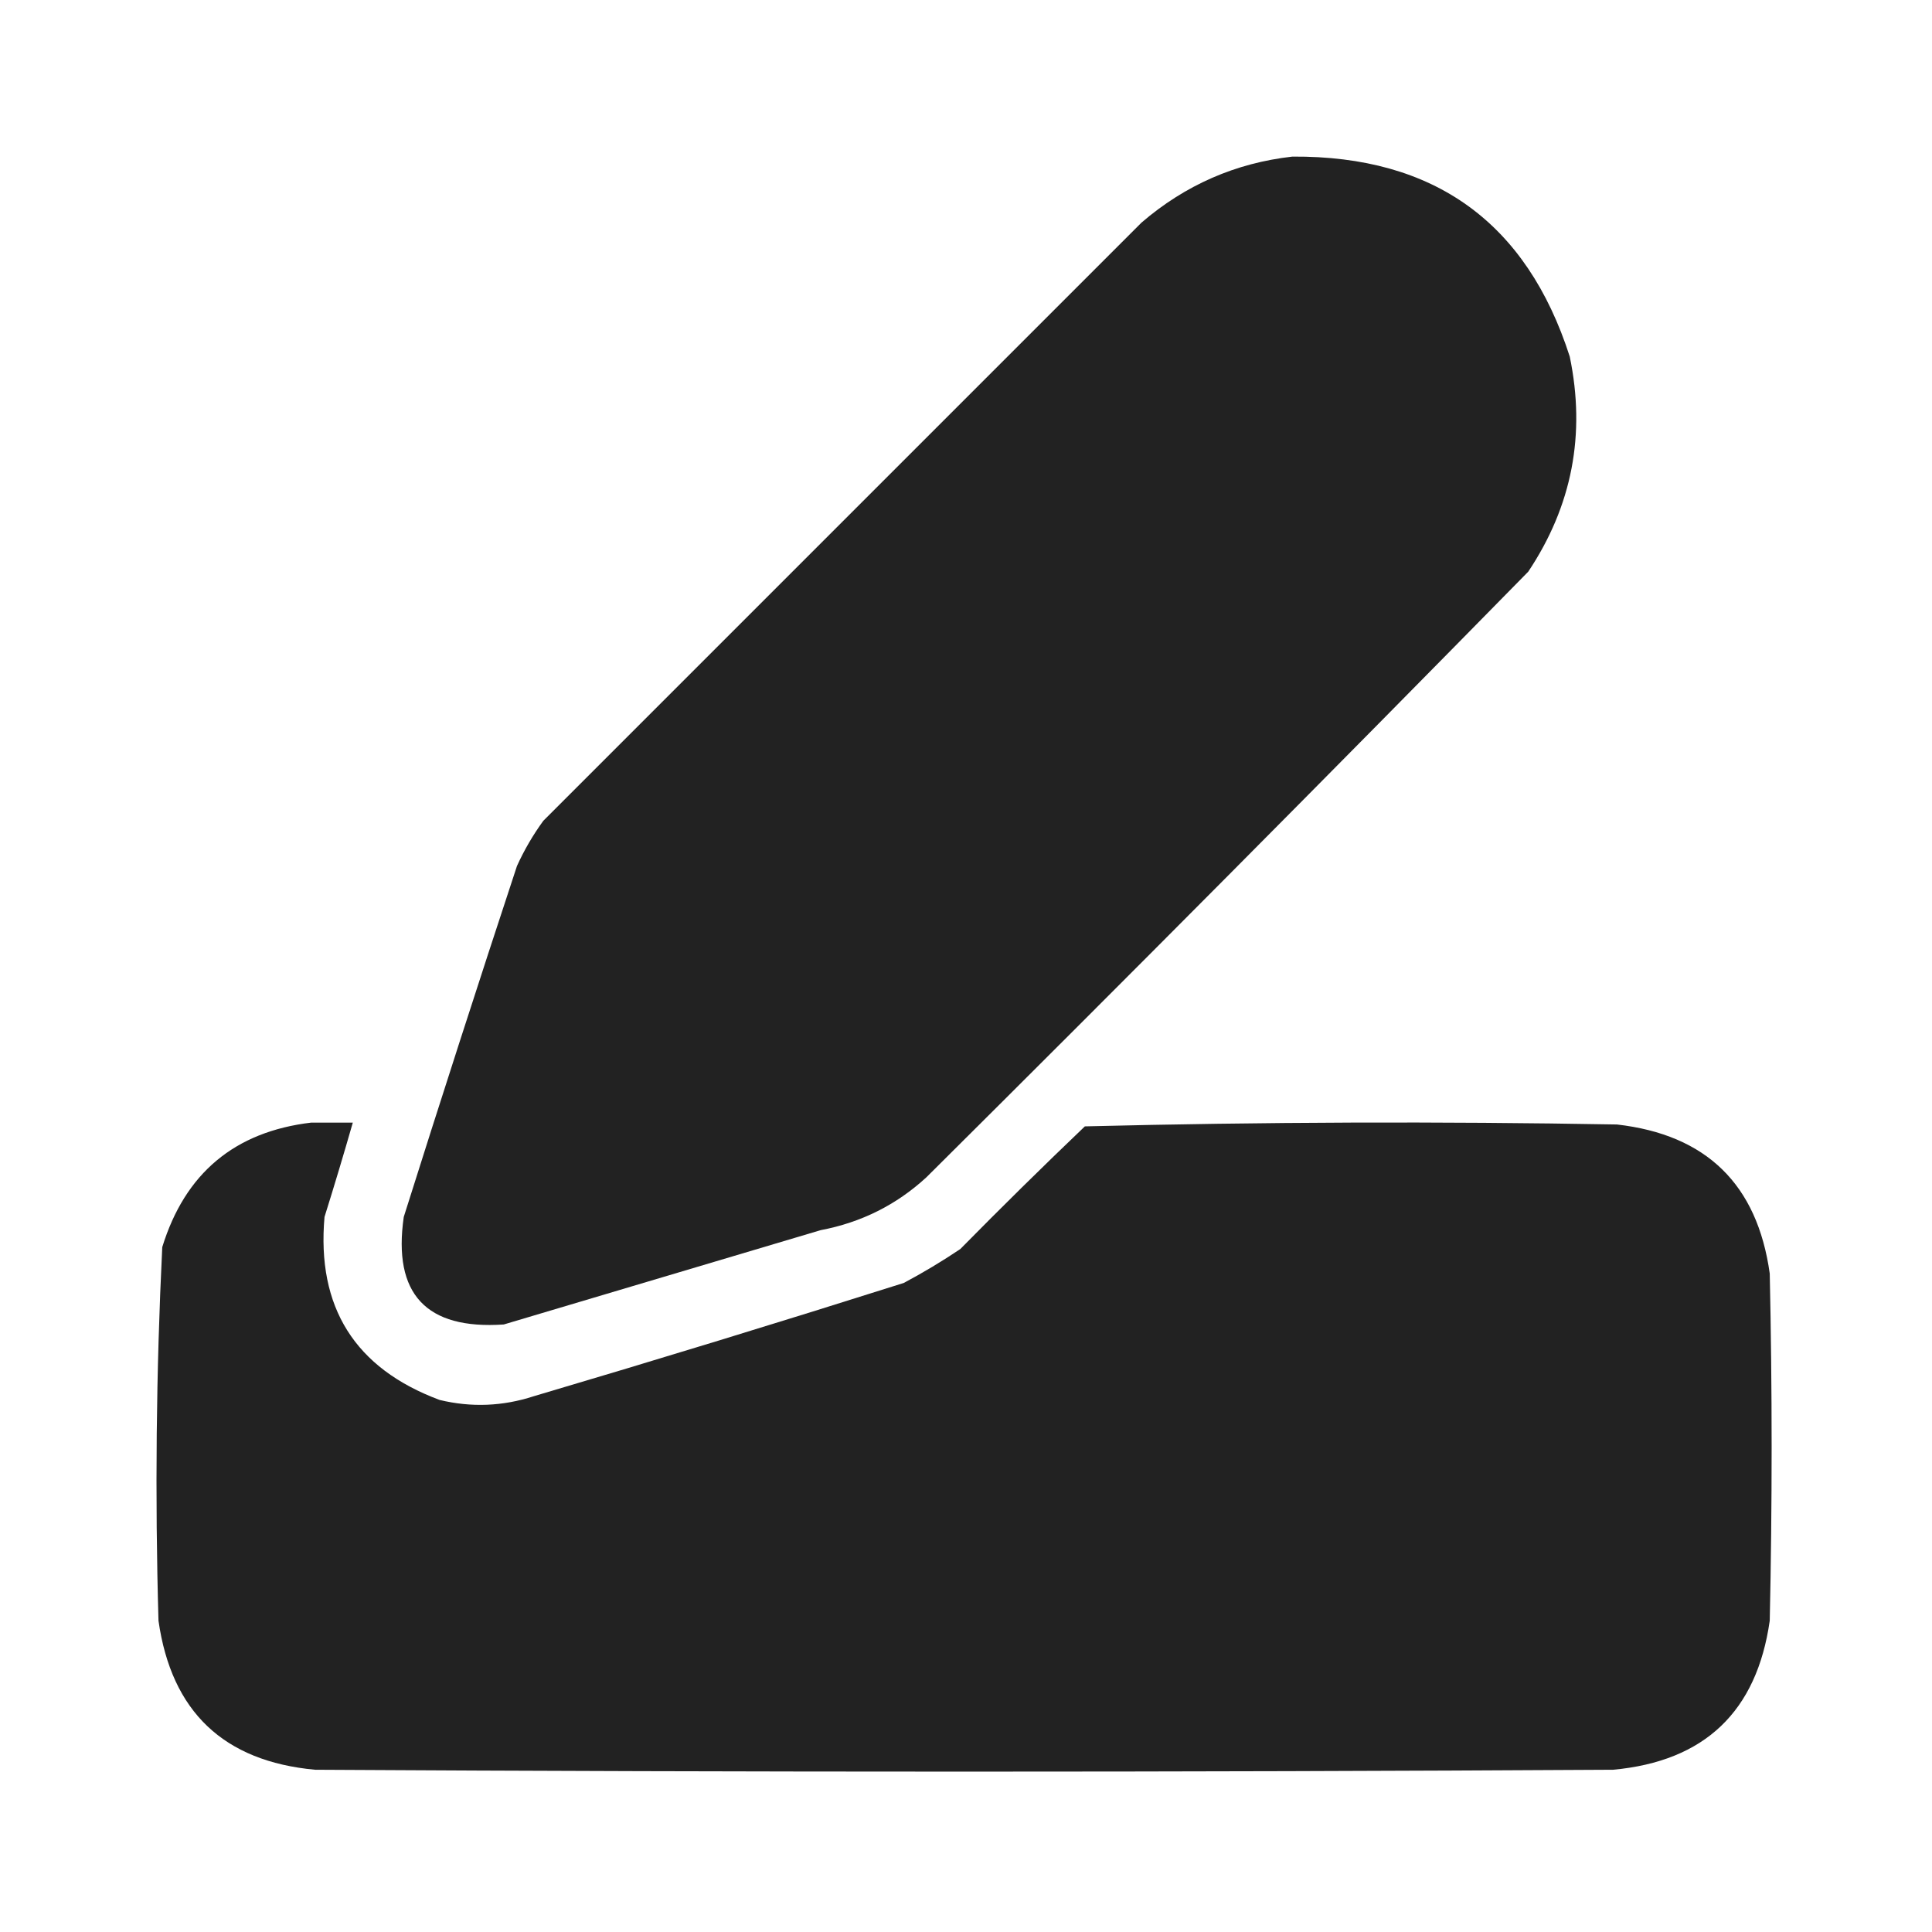
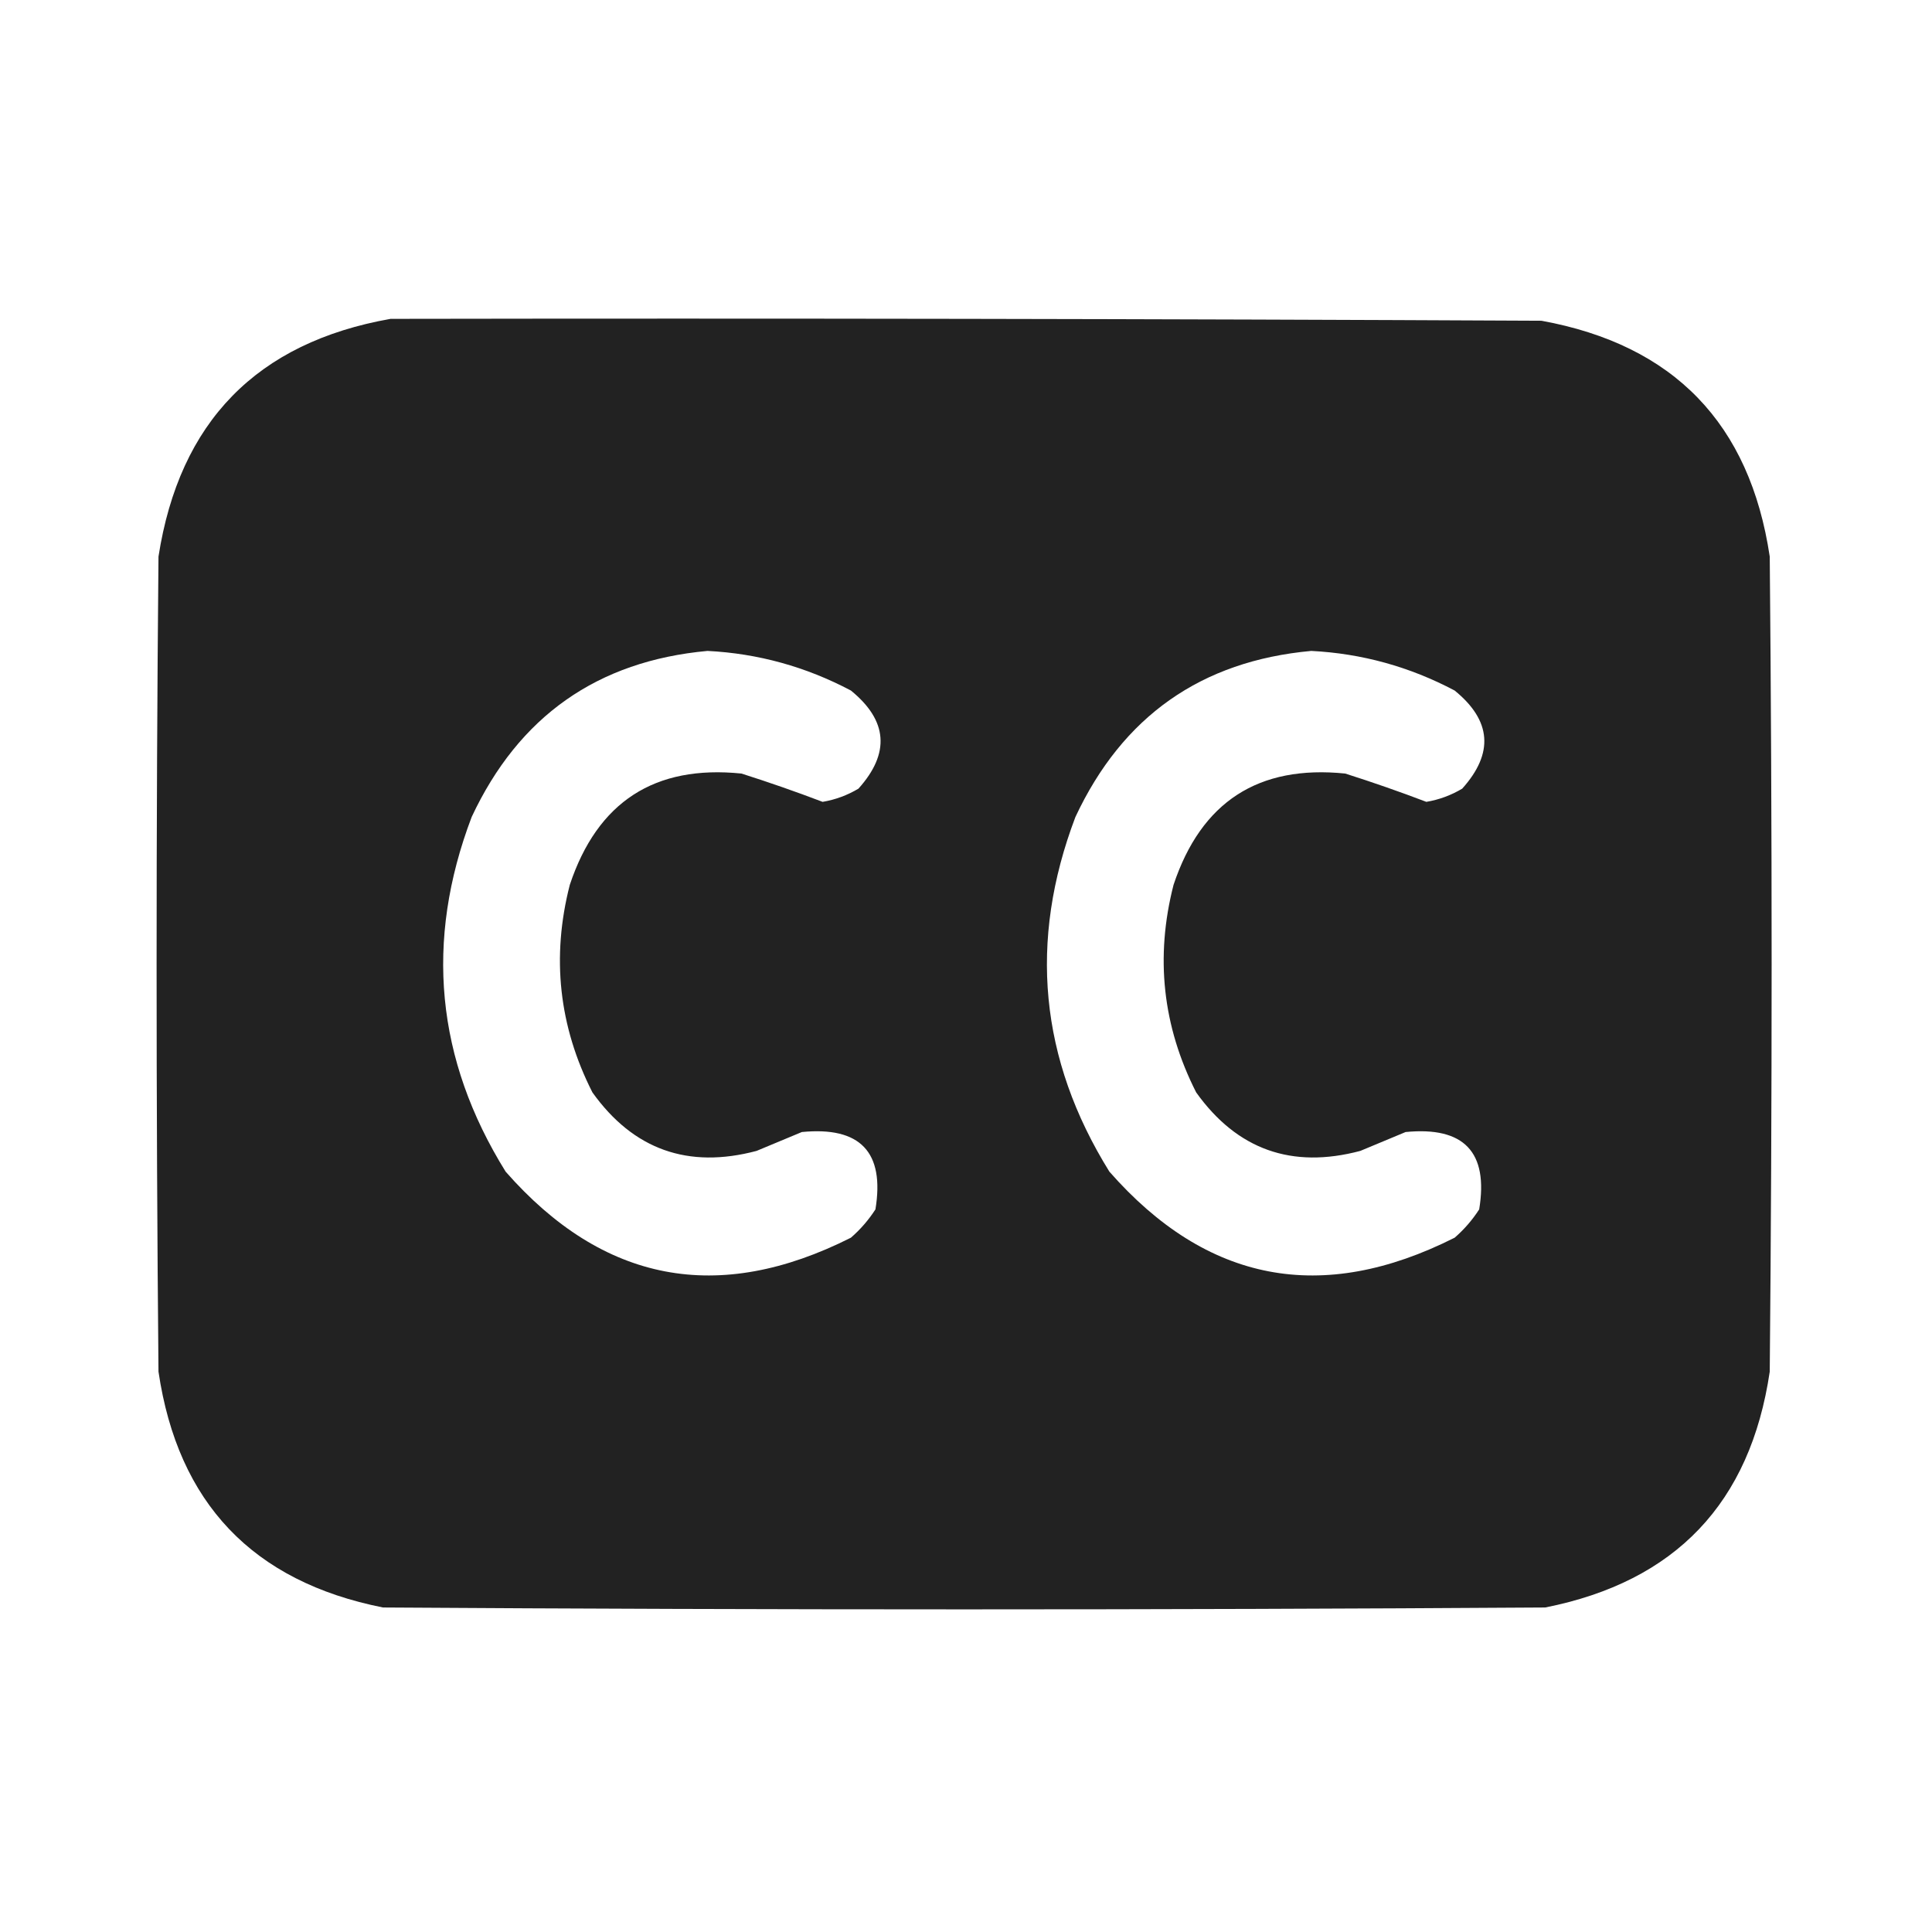
<svg xmlns="http://www.w3.org/2000/svg" version="1.1" width="512px" height="512px" style="shape-rendering:geometricPrecision; text-rendering:geometricPrecision; image-rendering:optimizeQuality; fill-rule:evenodd; clip-rule:evenodd">
  <g>
-     <path style="opacity:0.992" fill="#202020" d="M 342.5,41.5 C 380.069,41.258 404.569,58.925 416,94.5C 420.279,115.105 416.612,134.105 405,151.5C 352.194,205.306 299.028,258.806 245.5,312C 237.562,319.302 228.229,323.969 217.5,326C 189.5,334.333 161.5,342.667 133.5,351C 112.906,352.407 104.073,342.907 107,322.5C 116.798,291.438 126.798,260.438 137,229.5C 138.934,225.241 141.268,221.241 144,217.5C 196.833,164.667 249.667,111.833 302.5,59C 314.096,49.032 327.429,43.199 342.5,41.5 Z" />
-   </g>
-   <g>
-     <path style="opacity:0.989" fill="#202020" d="M 82.5,297.5 C 86.167,297.5 89.833,297.5 93.5,297.5C 91.108,305.845 88.608,314.178 86,322.5C 83.893,346.463 94.059,362.63 116.5,371C 124.913,373.029 133.246,372.696 141.5,370C 174.271,360.308 206.937,350.308 239.5,340C 244.666,337.252 249.666,334.252 254.5,331C 265.347,319.986 276.347,309.152 287.5,298.5C 334.496,297.333 381.496,297.167 428.5,298C 452.202,300.701 465.702,313.868 469,337.5C 469.667,368.167 469.667,398.833 469,429.5C 465.567,453.6 451.734,466.766 427.5,469C 312.833,469.667 198.167,469.667 83.5,469C 59.266,466.766 45.433,453.6 42,429.5C 41.051,396.47 41.384,363.47 43,330.5C 49.037,310.906 62.204,299.906 82.5,297.5 Z" />
+     <path style="opacity:0.991" fill="#202020" d="M 103.5,84.5 C 205.167,84.333 306.834,84.5 408.5,85C 443.558,91.392 463.725,112.225 469,147.5C 469.667,219.5 469.667,291.5 469,363.5C 463.854,398.313 444.021,419.146 409.5,426C 306.833,426.667 204.167,426.667 101.5,426C 66.979,419.146 47.146,398.313 42,363.5C 41.333,291.5 41.333,219.5 42,147.5C 47.557,111.778 68.057,90.778 103.5,84.5 Z M 187.5,172.5 C 200.903,173.185 213.569,176.685 225.5,183C 235.268,190.949 235.935,199.616 227.5,209C 224.551,210.761 221.384,211.928 218,212.5C 210.944,209.814 203.777,207.314 196.5,205C 173.499,202.656 158.333,212.489 151,234.5C 146.094,253.635 148.094,271.969 157,289.5C 167.84,304.66 182.34,309.826 200.5,305C 204.5,303.333 208.5,301.667 212.5,300C 227.991,298.488 234.491,305.321 232,320.5C 230.178,323.321 228.011,325.821 225.5,328C 190.323,345.74 159.823,339.907 134,310.5C 115.506,280.73 112.506,249.396 125,216.5C 137.484,189.833 158.317,175.166 187.5,172.5 Z M 347.5,172.5 C 360.903,173.185 373.569,176.685 385.5,183C 395.268,190.949 395.935,199.616 387.5,209C 384.551,210.761 381.384,211.928 378,212.5C 370.944,209.814 363.777,207.314 356.5,205C 333.499,202.656 318.333,212.489 311,234.5C 306.094,253.635 308.094,271.969 317,289.5C 327.84,304.66 342.34,309.826 360.5,305C 364.5,303.333 368.5,301.667 372.5,300C 387.991,298.488 394.491,305.321 392,320.5C 390.178,323.321 388.011,325.821 385.5,328C 350.323,345.74 319.823,339.907 294,310.5C 275.506,280.73 272.506,249.396 285,216.5C 297.484,189.833 318.317,175.166 347.5,172.5 Z" />
  </g>
</svg>
